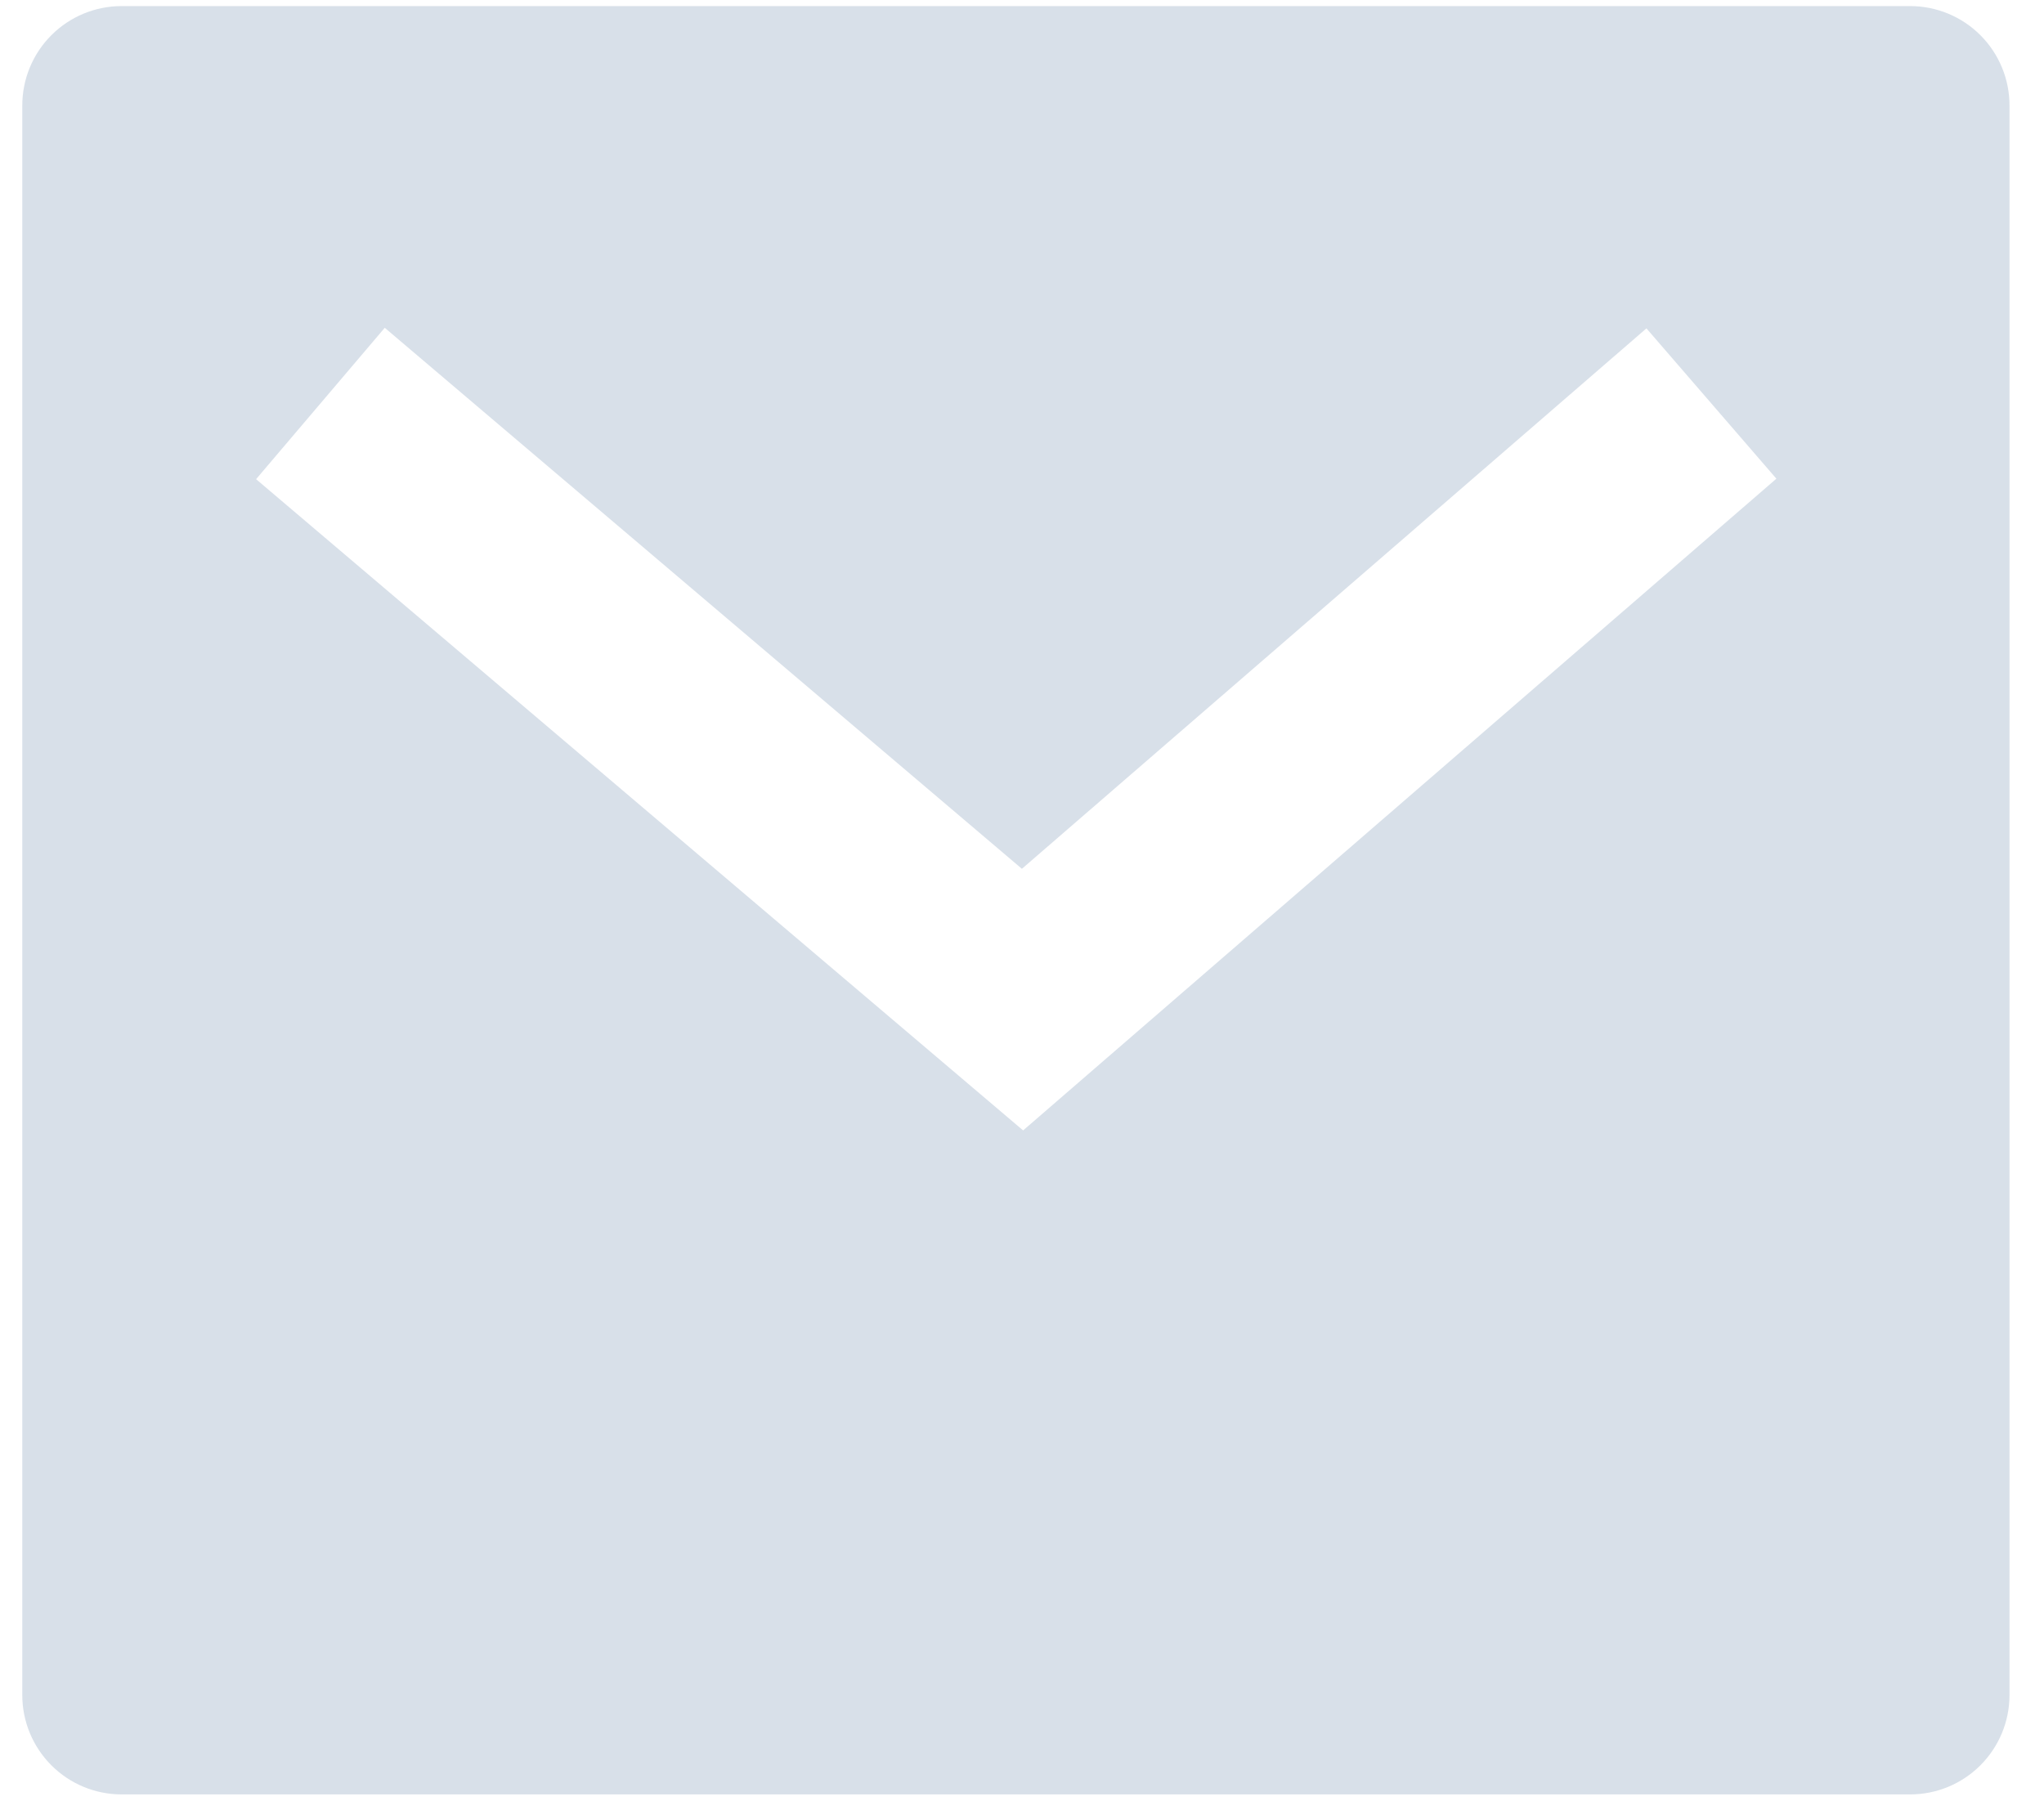
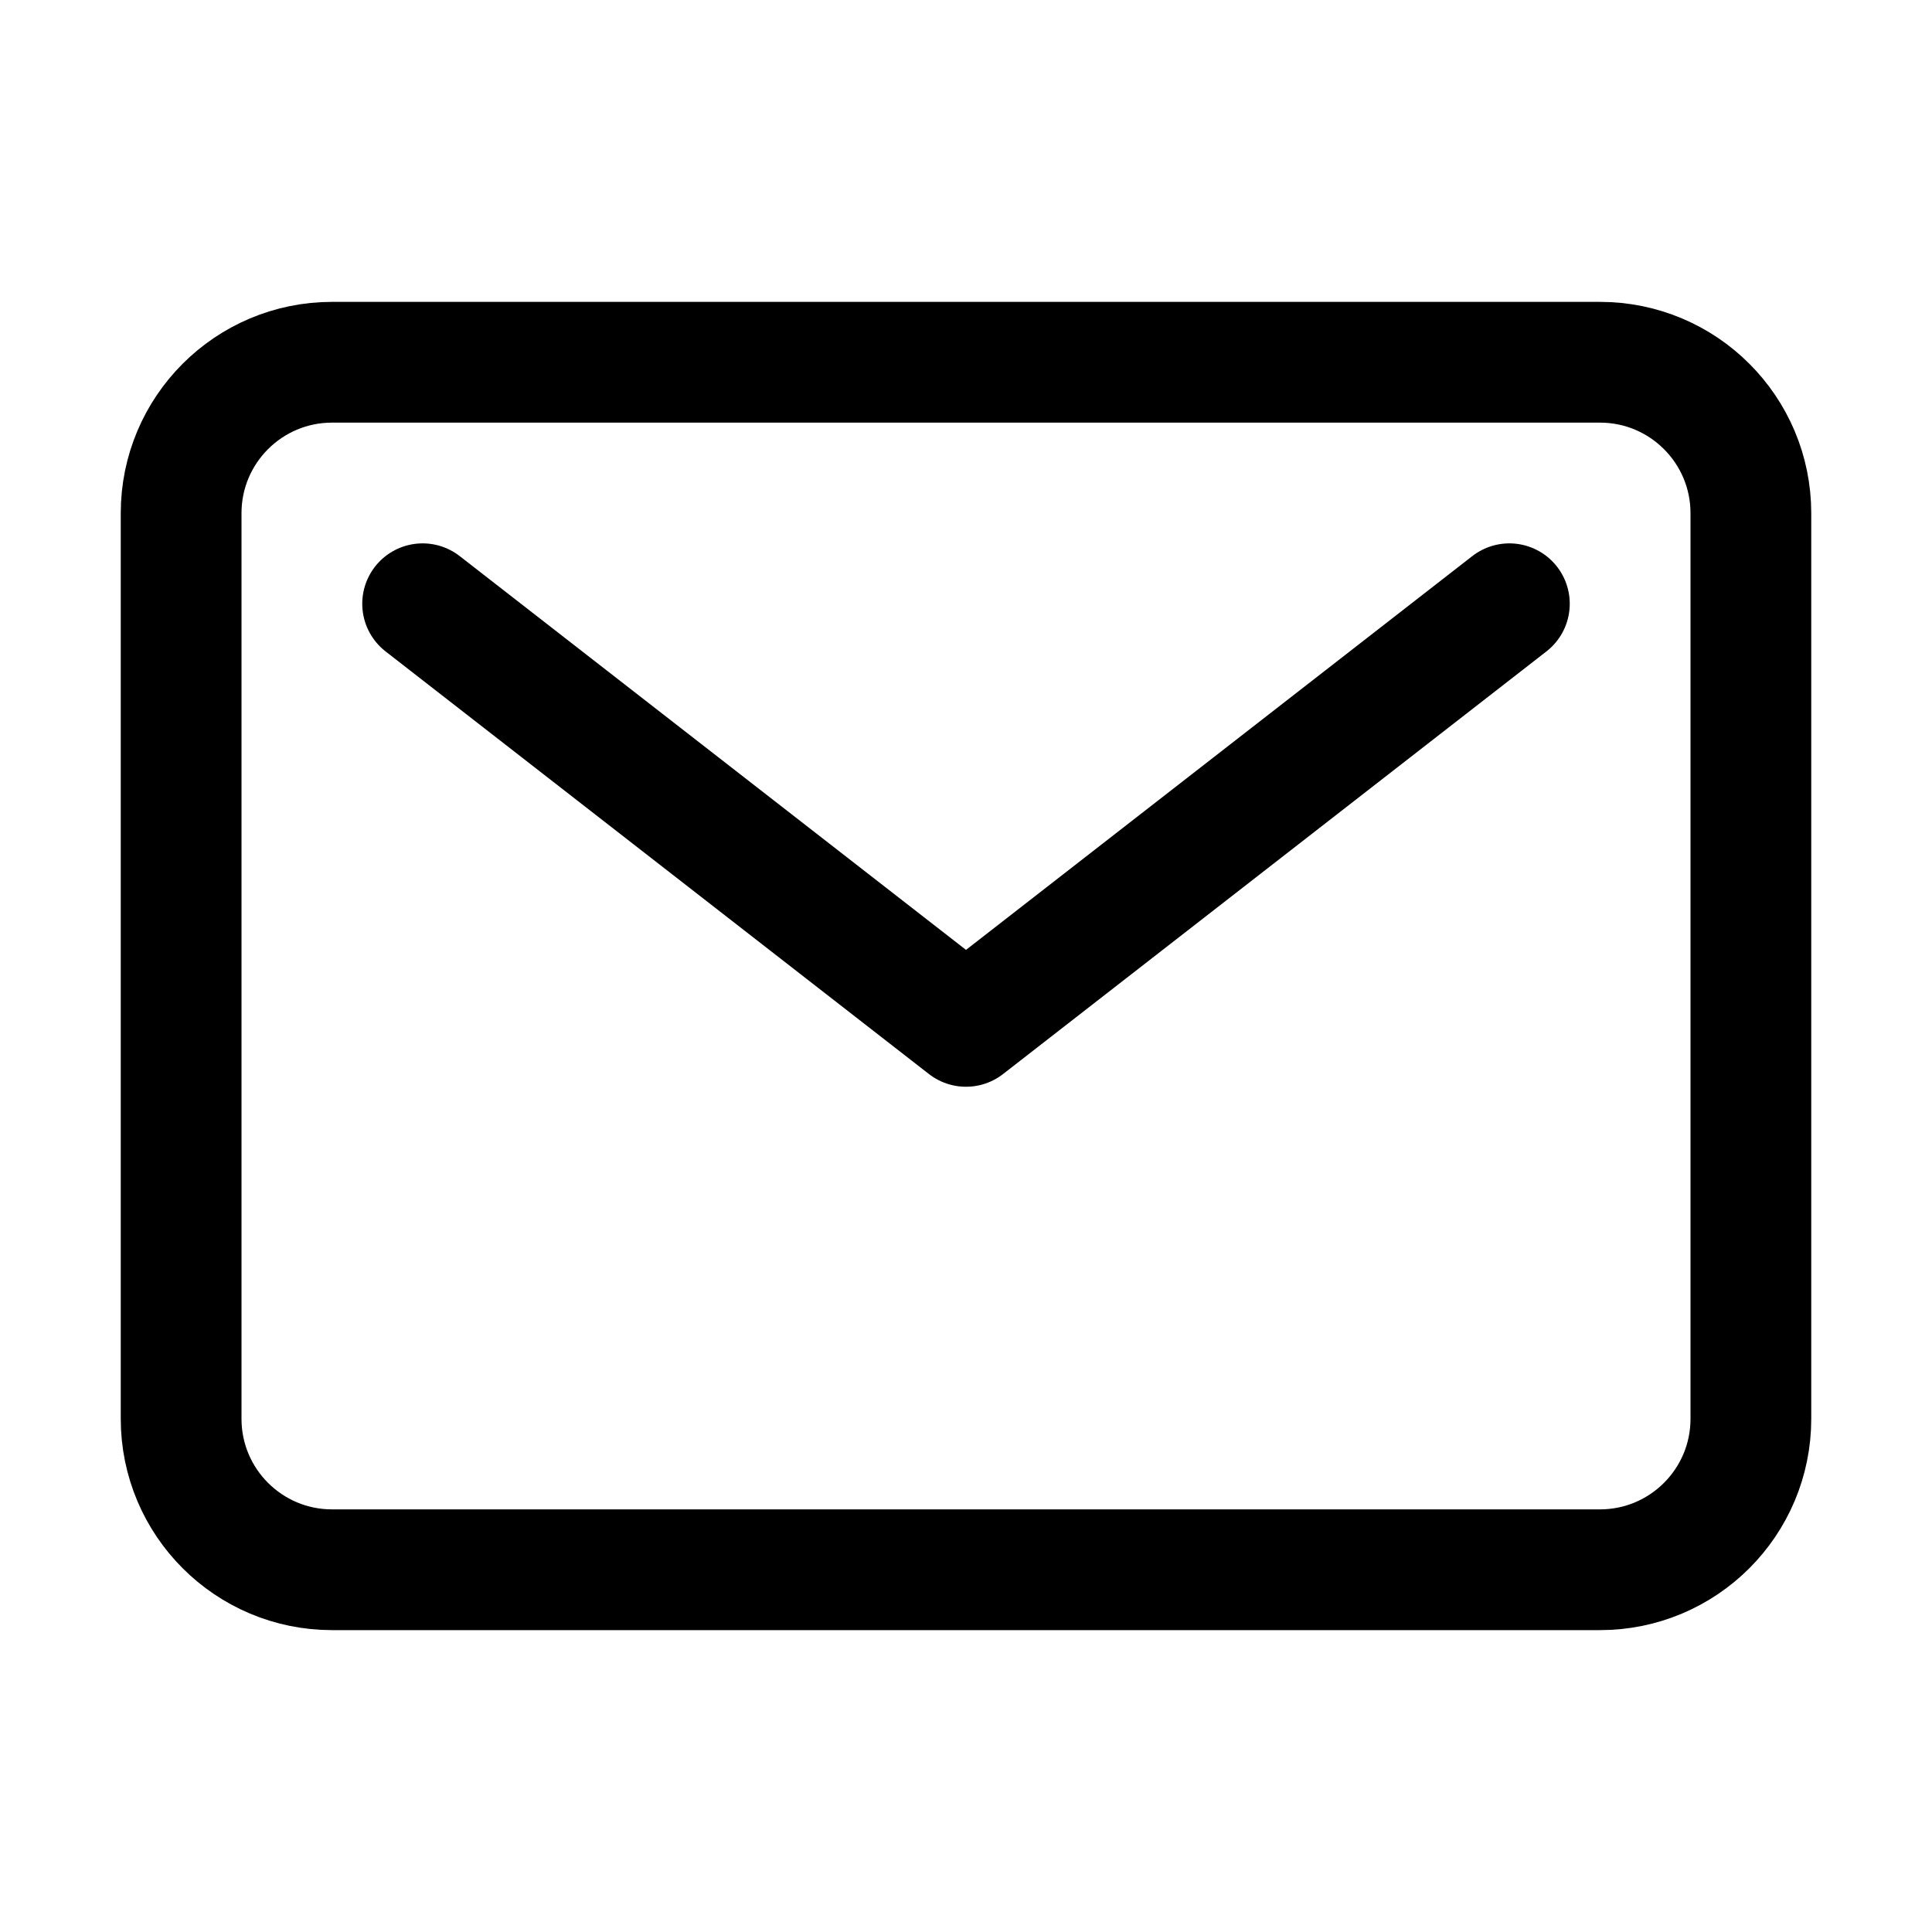
- <svg xmlns="http://www.w3.org/2000/svg" width="42" height="37" viewBox="0 0 42 37" fill="none">
-   <path d="M2.499 0.125H39.249C39.791 0.125 40.31 0.34 40.693 0.723C41.076 1.106 41.291 1.625 41.291 2.167V34.833C41.291 35.375 41.076 35.894 40.693 36.277C40.31 36.66 39.791 36.875 39.249 36.875H2.499C1.958 36.875 1.438 36.66 1.056 36.277C0.673 35.894 0.458 35.375 0.458 34.833V2.167C0.458 1.625 0.673 1.106 1.056 0.723C1.438 0.34 1.958 0.125 2.499 0.125V0.125ZM20.997 17.853L7.906 6.736L5.262 9.847L21.023 23.23L36.501 9.837L33.831 6.748L20.999 17.853H20.997Z" fill="#D8E0E9" />
+ <svg xmlns="http://www.w3.org/2000/svg" class="ionicon" viewBox="0 0 512 512">
+   <rect x="48" y="96" width="416" height="320" rx="40" ry="40" fill="none" stroke="currentColor" stroke-linecap="round" stroke-linejoin="round" stroke-width="32" />
+   <path fill="none" stroke="currentColor" stroke-linecap="round" stroke-linejoin="round" stroke-width="32" d="M112 160l144 112 144-112" />
</svg>
